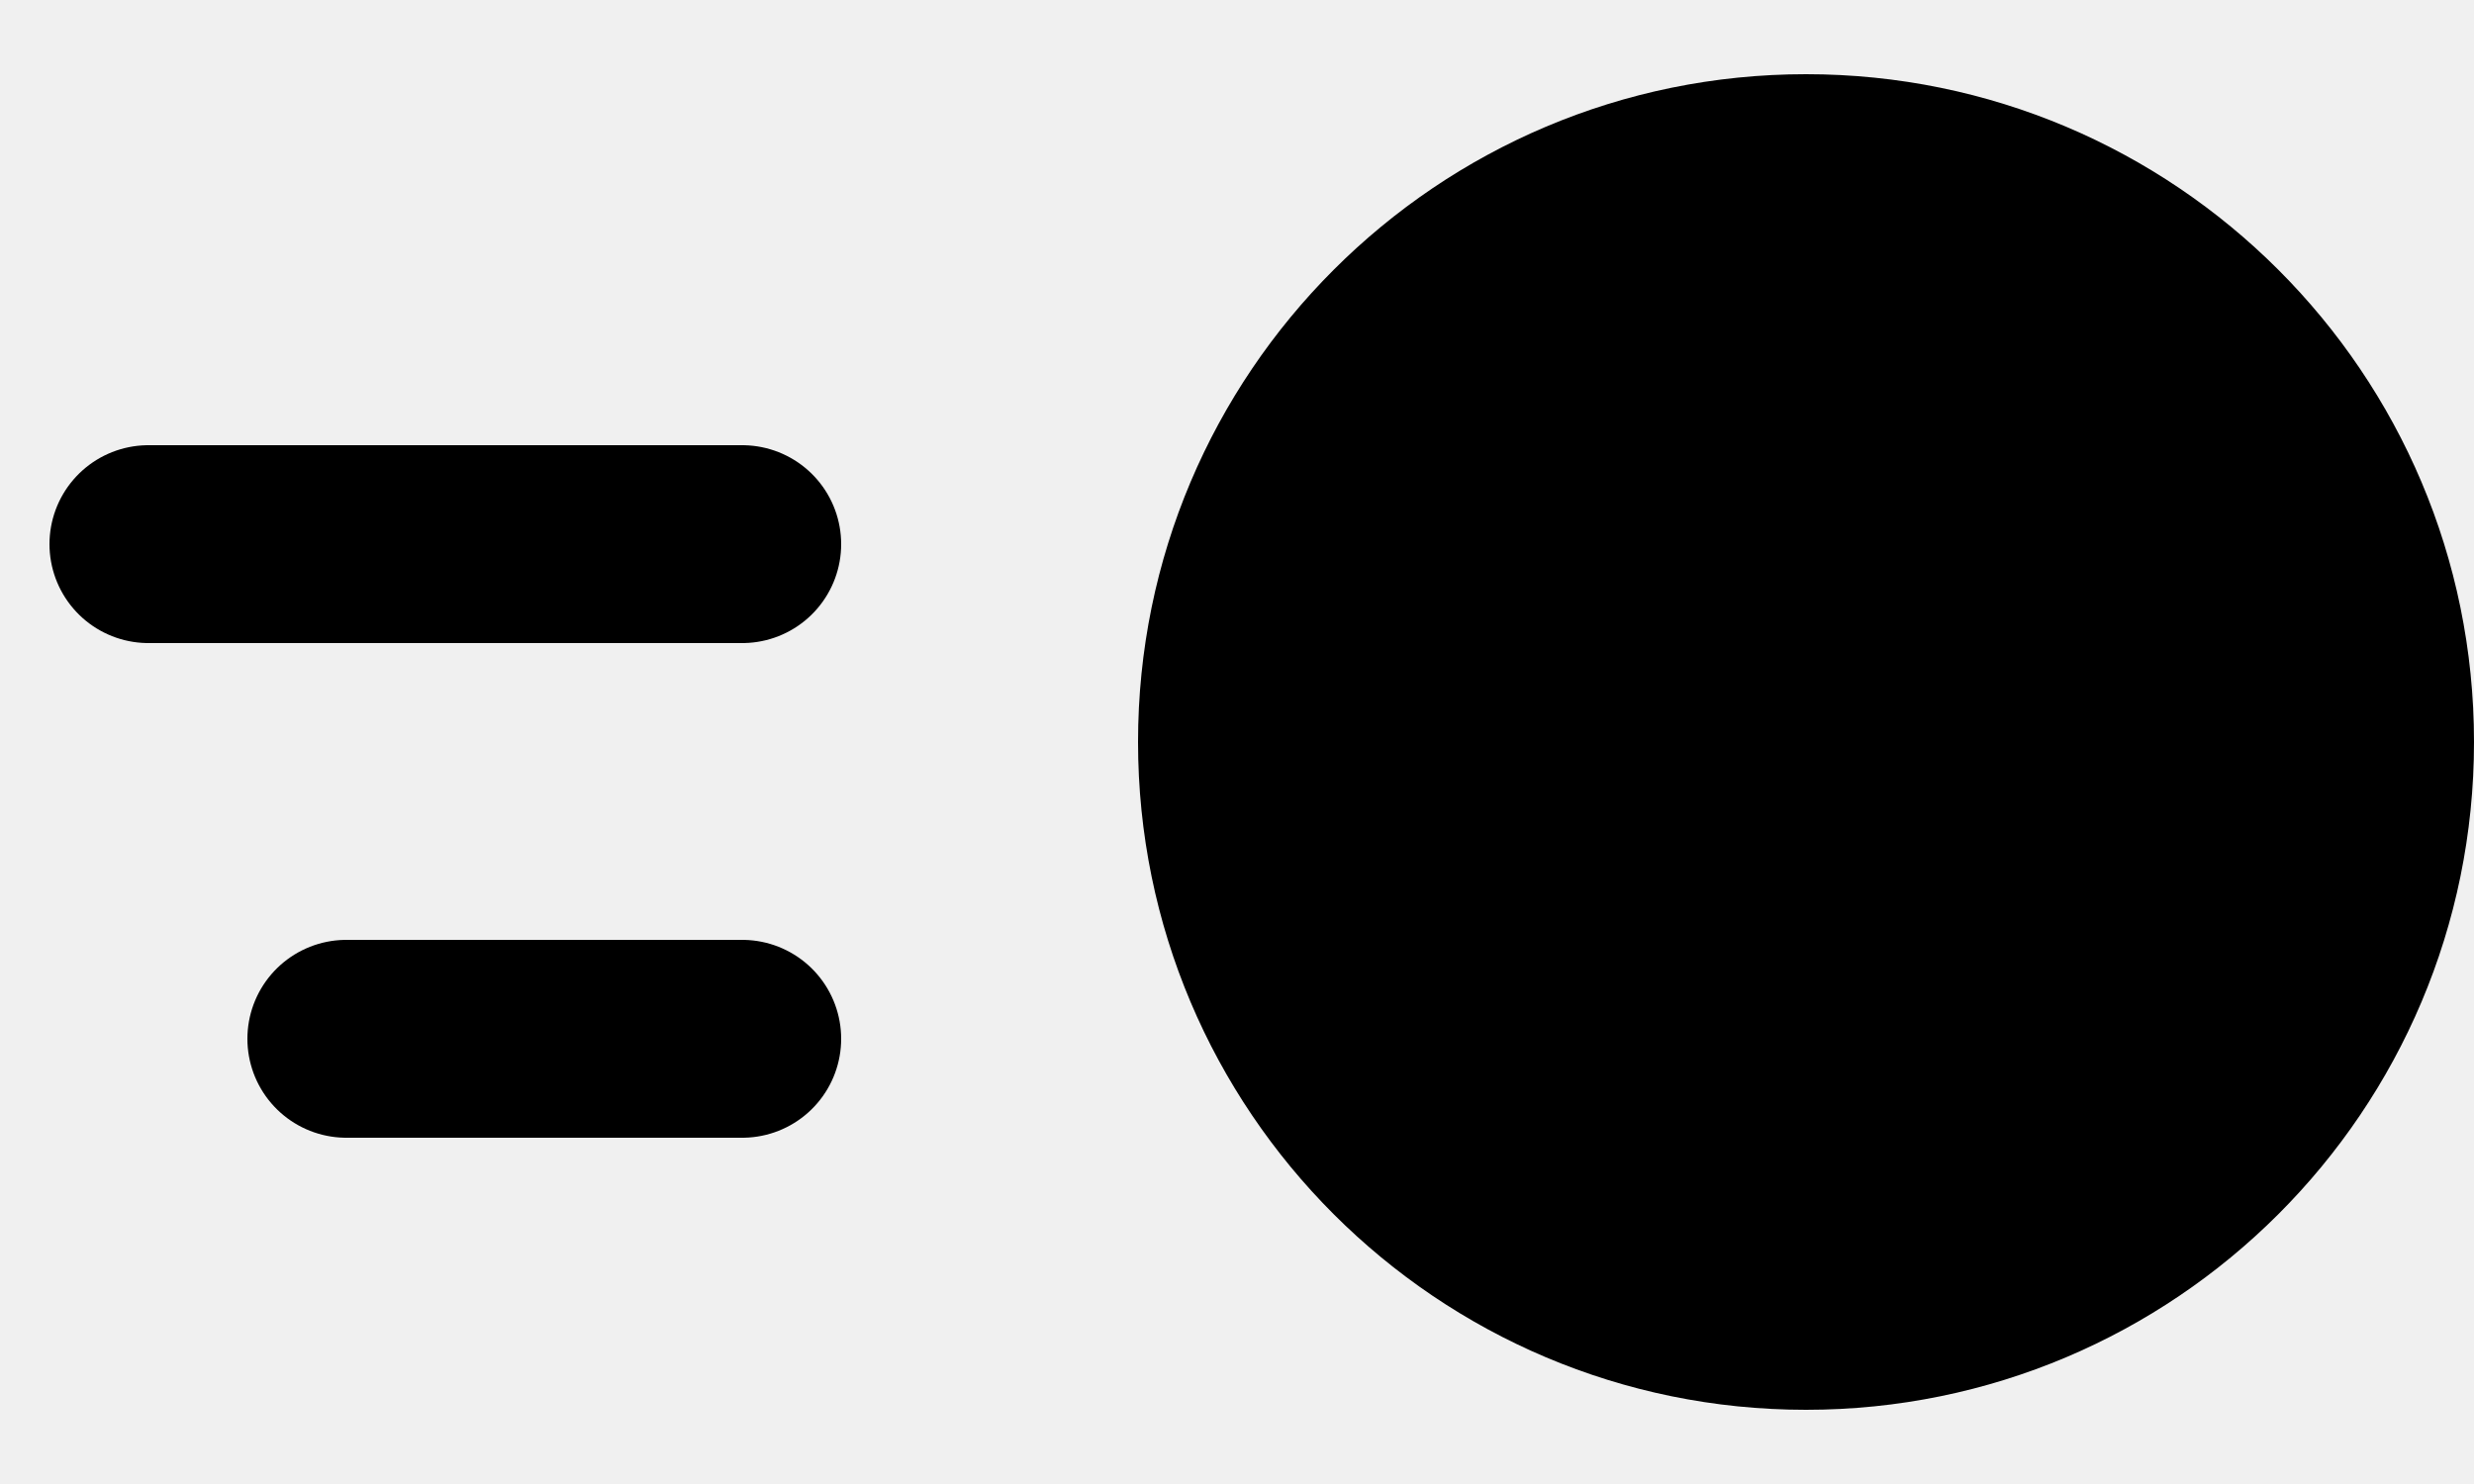
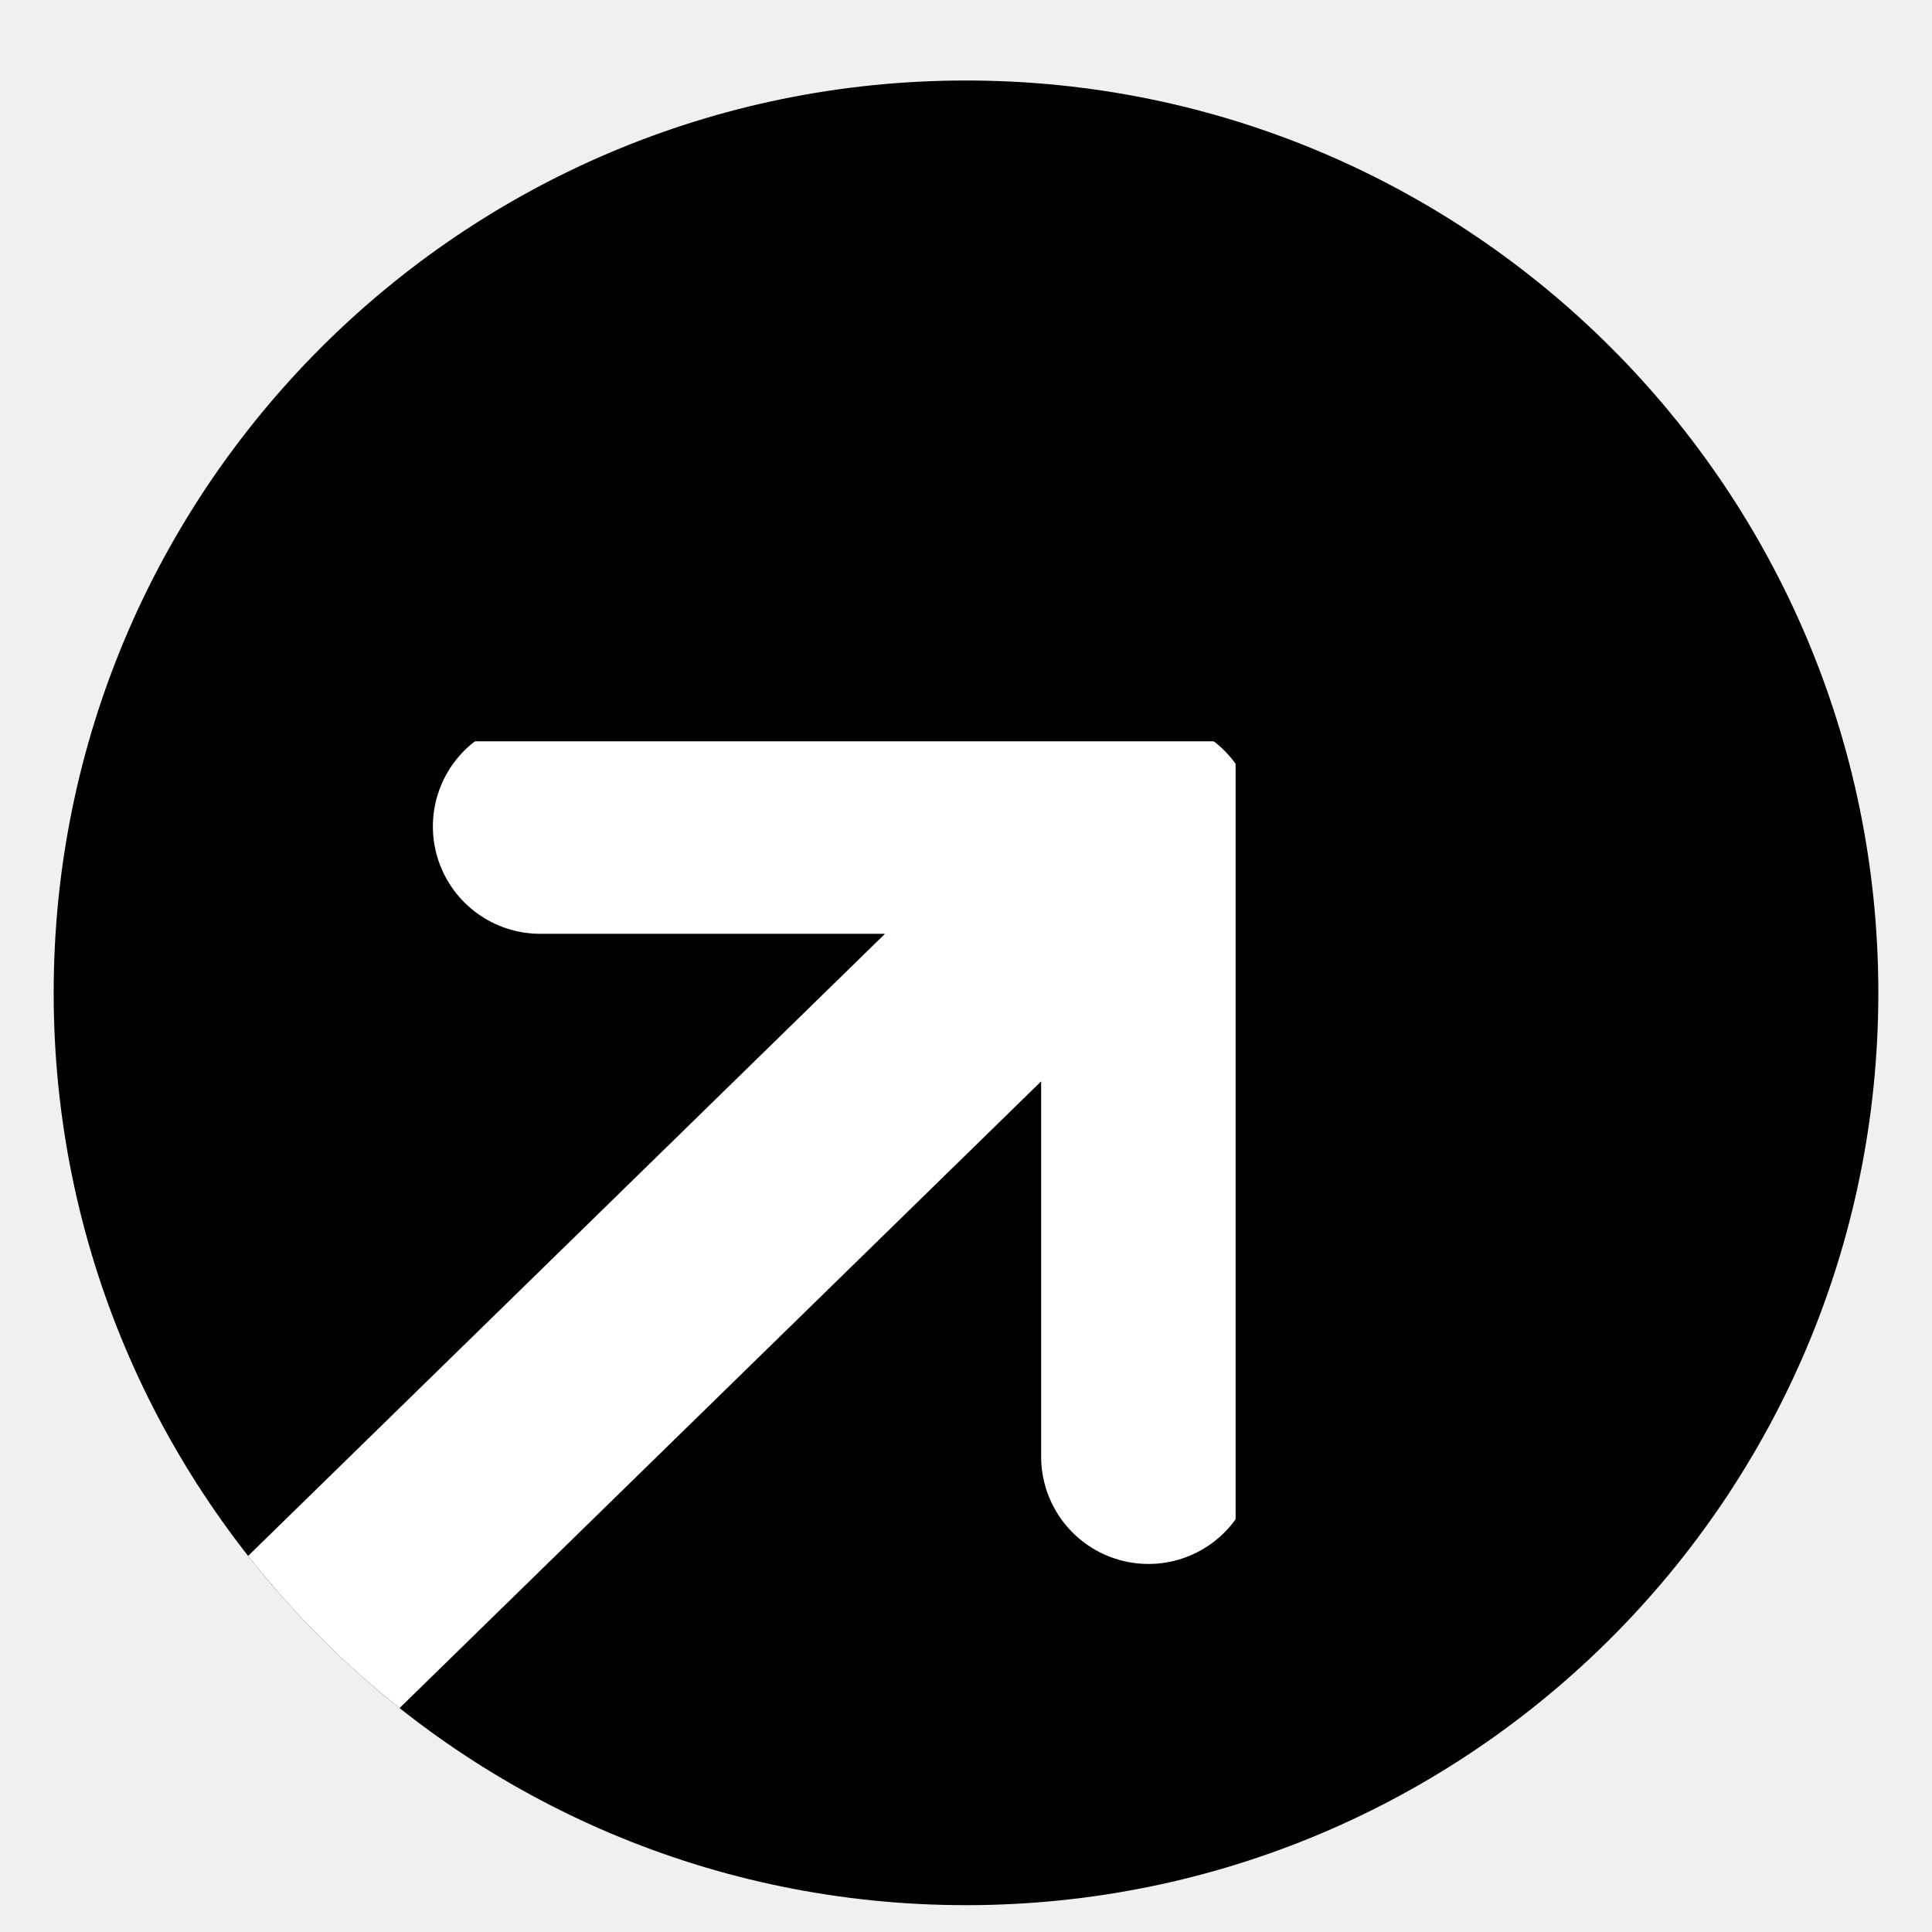
- <svg xmlns="http://www.w3.org/2000/svg" width="25px" height="15px" viewBox="0 0 25 15" version="1.1">
+ <svg xmlns="http://www.w3.org/2000/svg" width="18px" height="18px" viewBox="0 0 18 18" version="1.1">
  <g id="Skeleton" stroke="none" stroke-width="1" fill-rule="evenodd">
-     <g id="new-channel-view" transform="translate(-179, -58)">
-       <g id="networks-area" transform="translate(27, 40)">
-         <g id="networks-carousel">
-           <g id="button-transfer" transform="translate(139, 0)">
-             <g id="Transfer-Icon" transform="translate(14.5, 18)">
-               <circle cx="16.75" cy="7.5" r="6.75" />
-               <line x1="6" y1="10.5" x2="2" y2="10.5" id="Line-Copy" stroke="currentColor" stroke-width="2" stroke-linecap="round" stroke-linejoin="round" />
-               <line x1="6" y1="5.5" x2="2.14828155e-14" y2="5.5" id="Line-Copy" stroke="currentColor" stroke-width="2" stroke-linecap="round" stroke-linejoin="round" />
-             </g>
+     <g id="dashboard-new-header" transform="translate(-185, -278)">
+       <g id="button-transfer" transform="translate(166.5, 261)">
+         <g id="info" transform="translate(18.5, 17)">
+           <g id="transfer-icon" transform="translate(0.5, 0.75)">
+             <mask id="mask-transfer" fill="white">
+               <circle id="path-1" cx="8.5" cy="8.5" r="8.5" />
+             </mask>
+             <circle id="path-1" cx="8.5" cy="8.5" r="8.5" />
+             <polyline id="Line-Copy" stroke="#FFFFFF" stroke-width="2" stroke-linecap="round" stroke-linejoin="round" mask="url(#mask-transfer)" points="2.081 14.881 10.2 6.95 4.533 6.95 10.2 6.95 10.2 12.821" />
          </g>
        </g>
      </g>
    </g>
  </g>
</svg>
